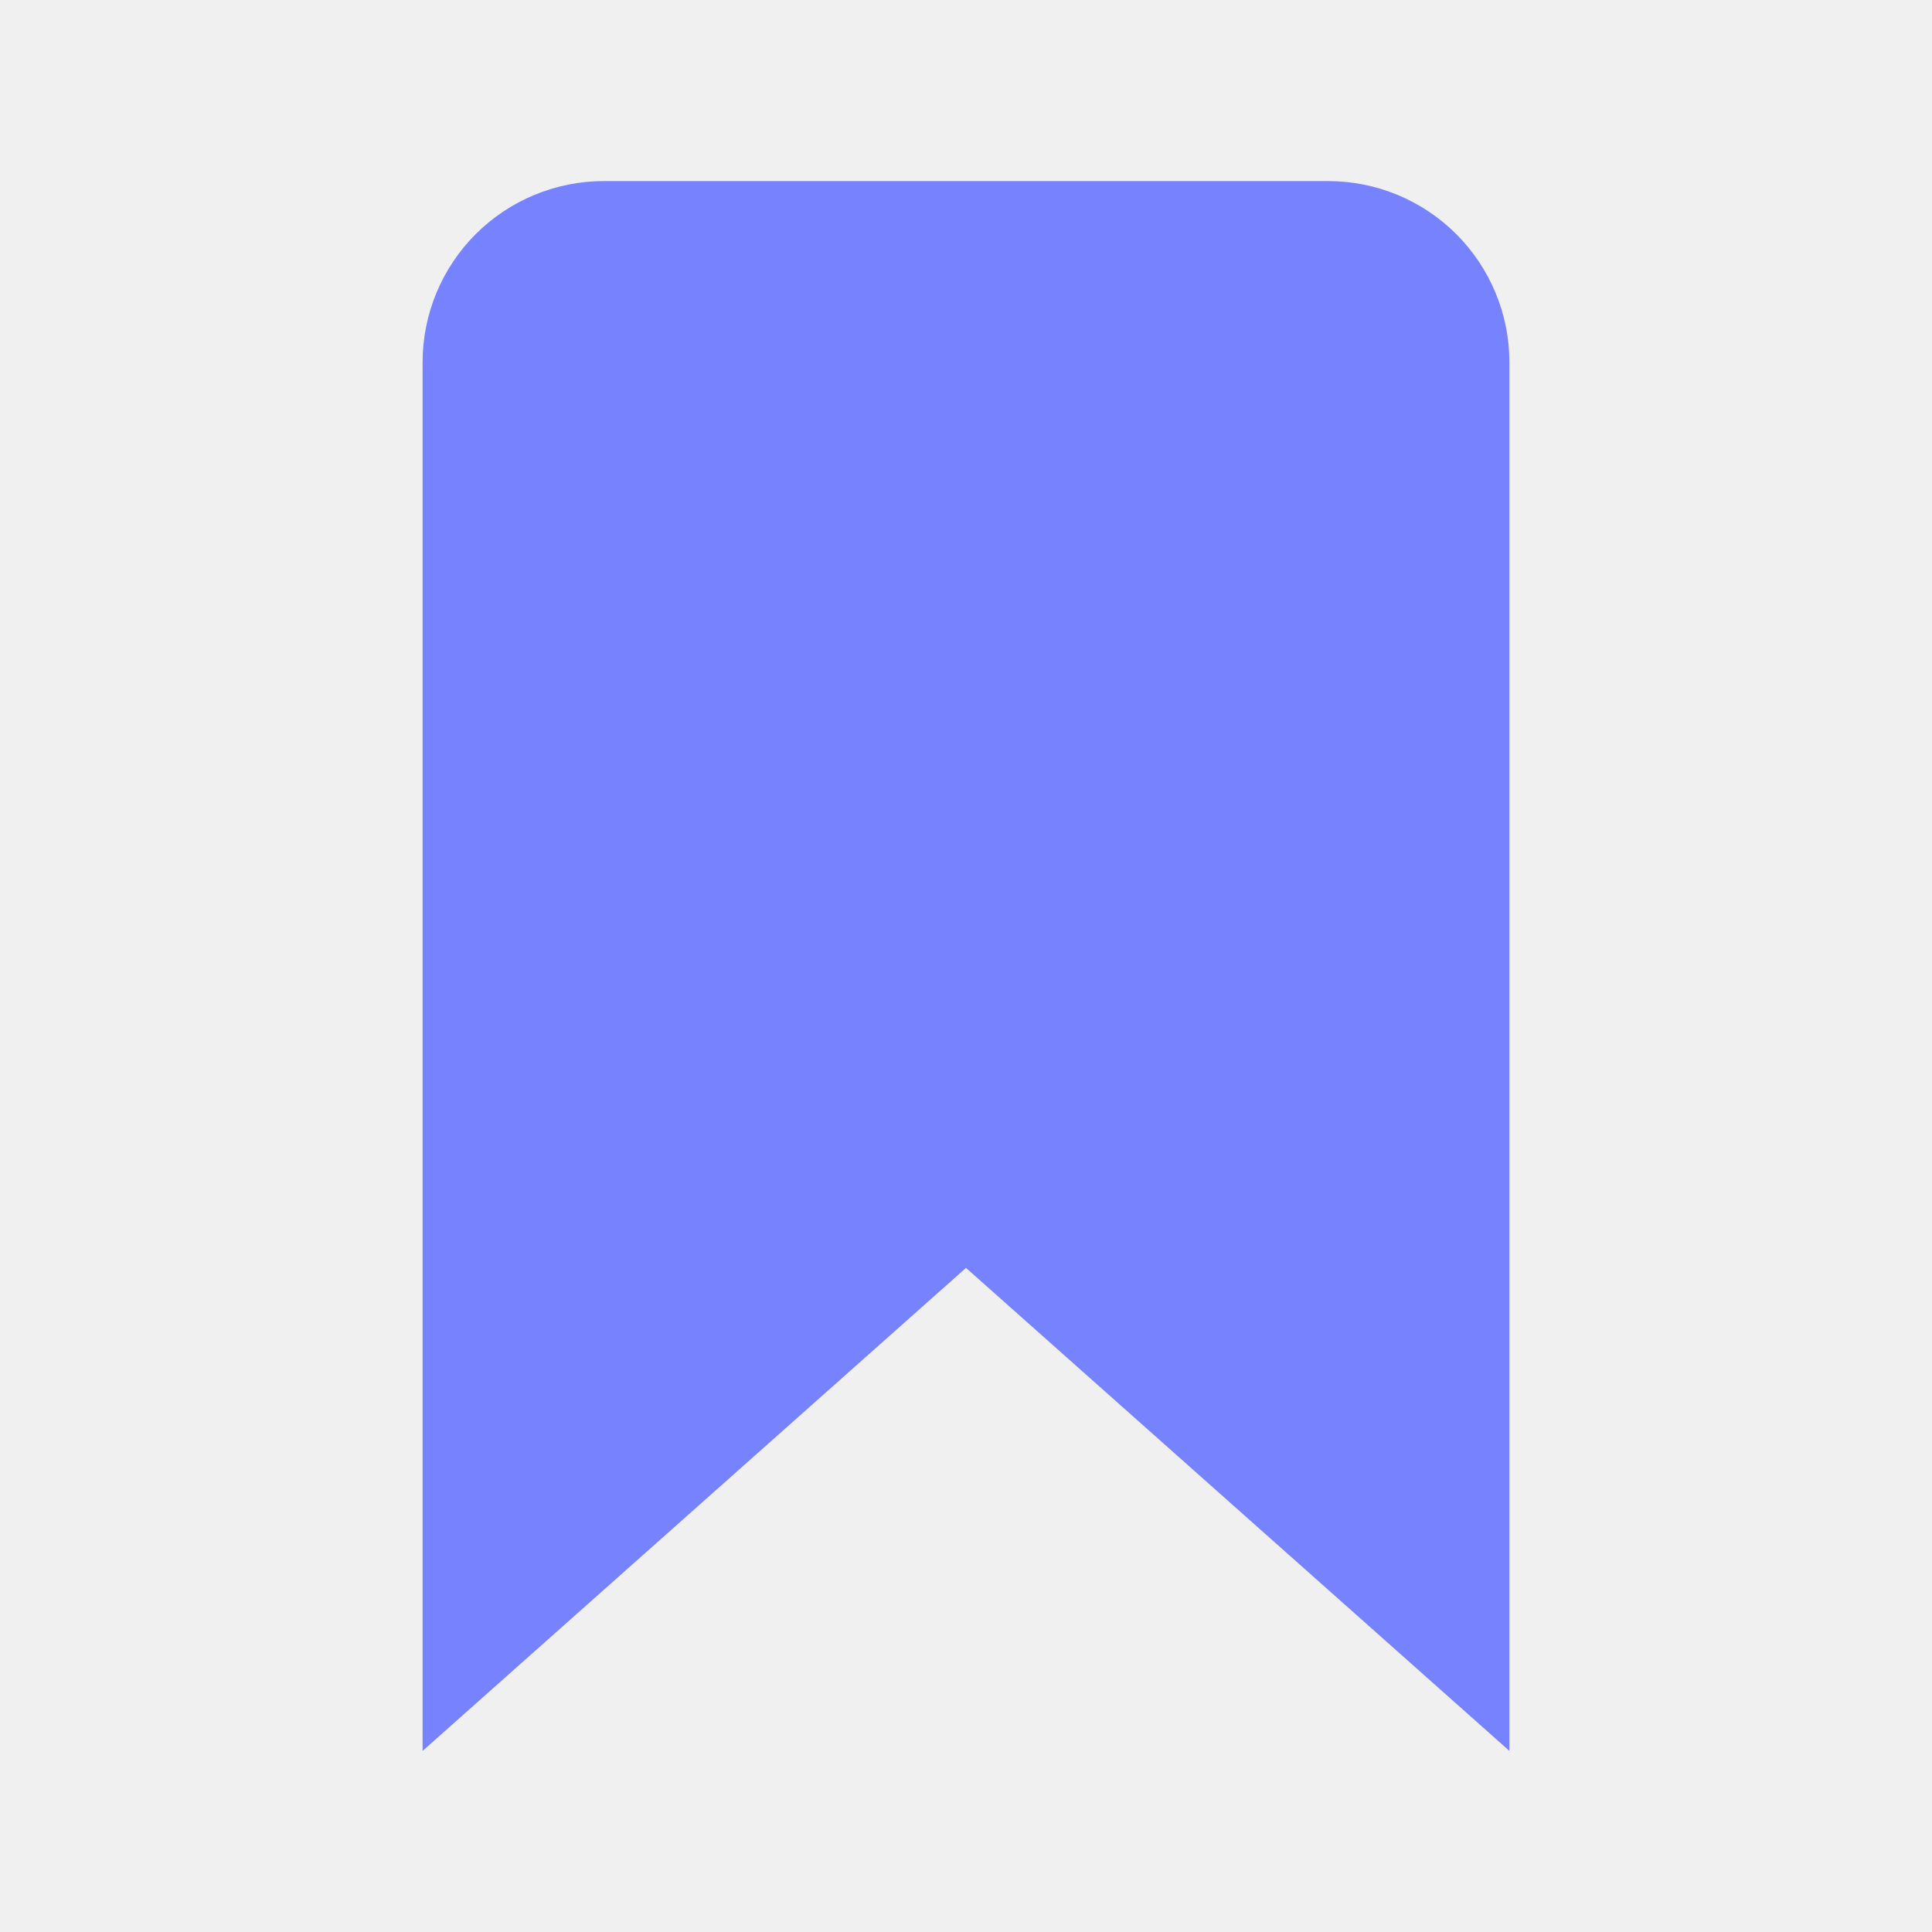
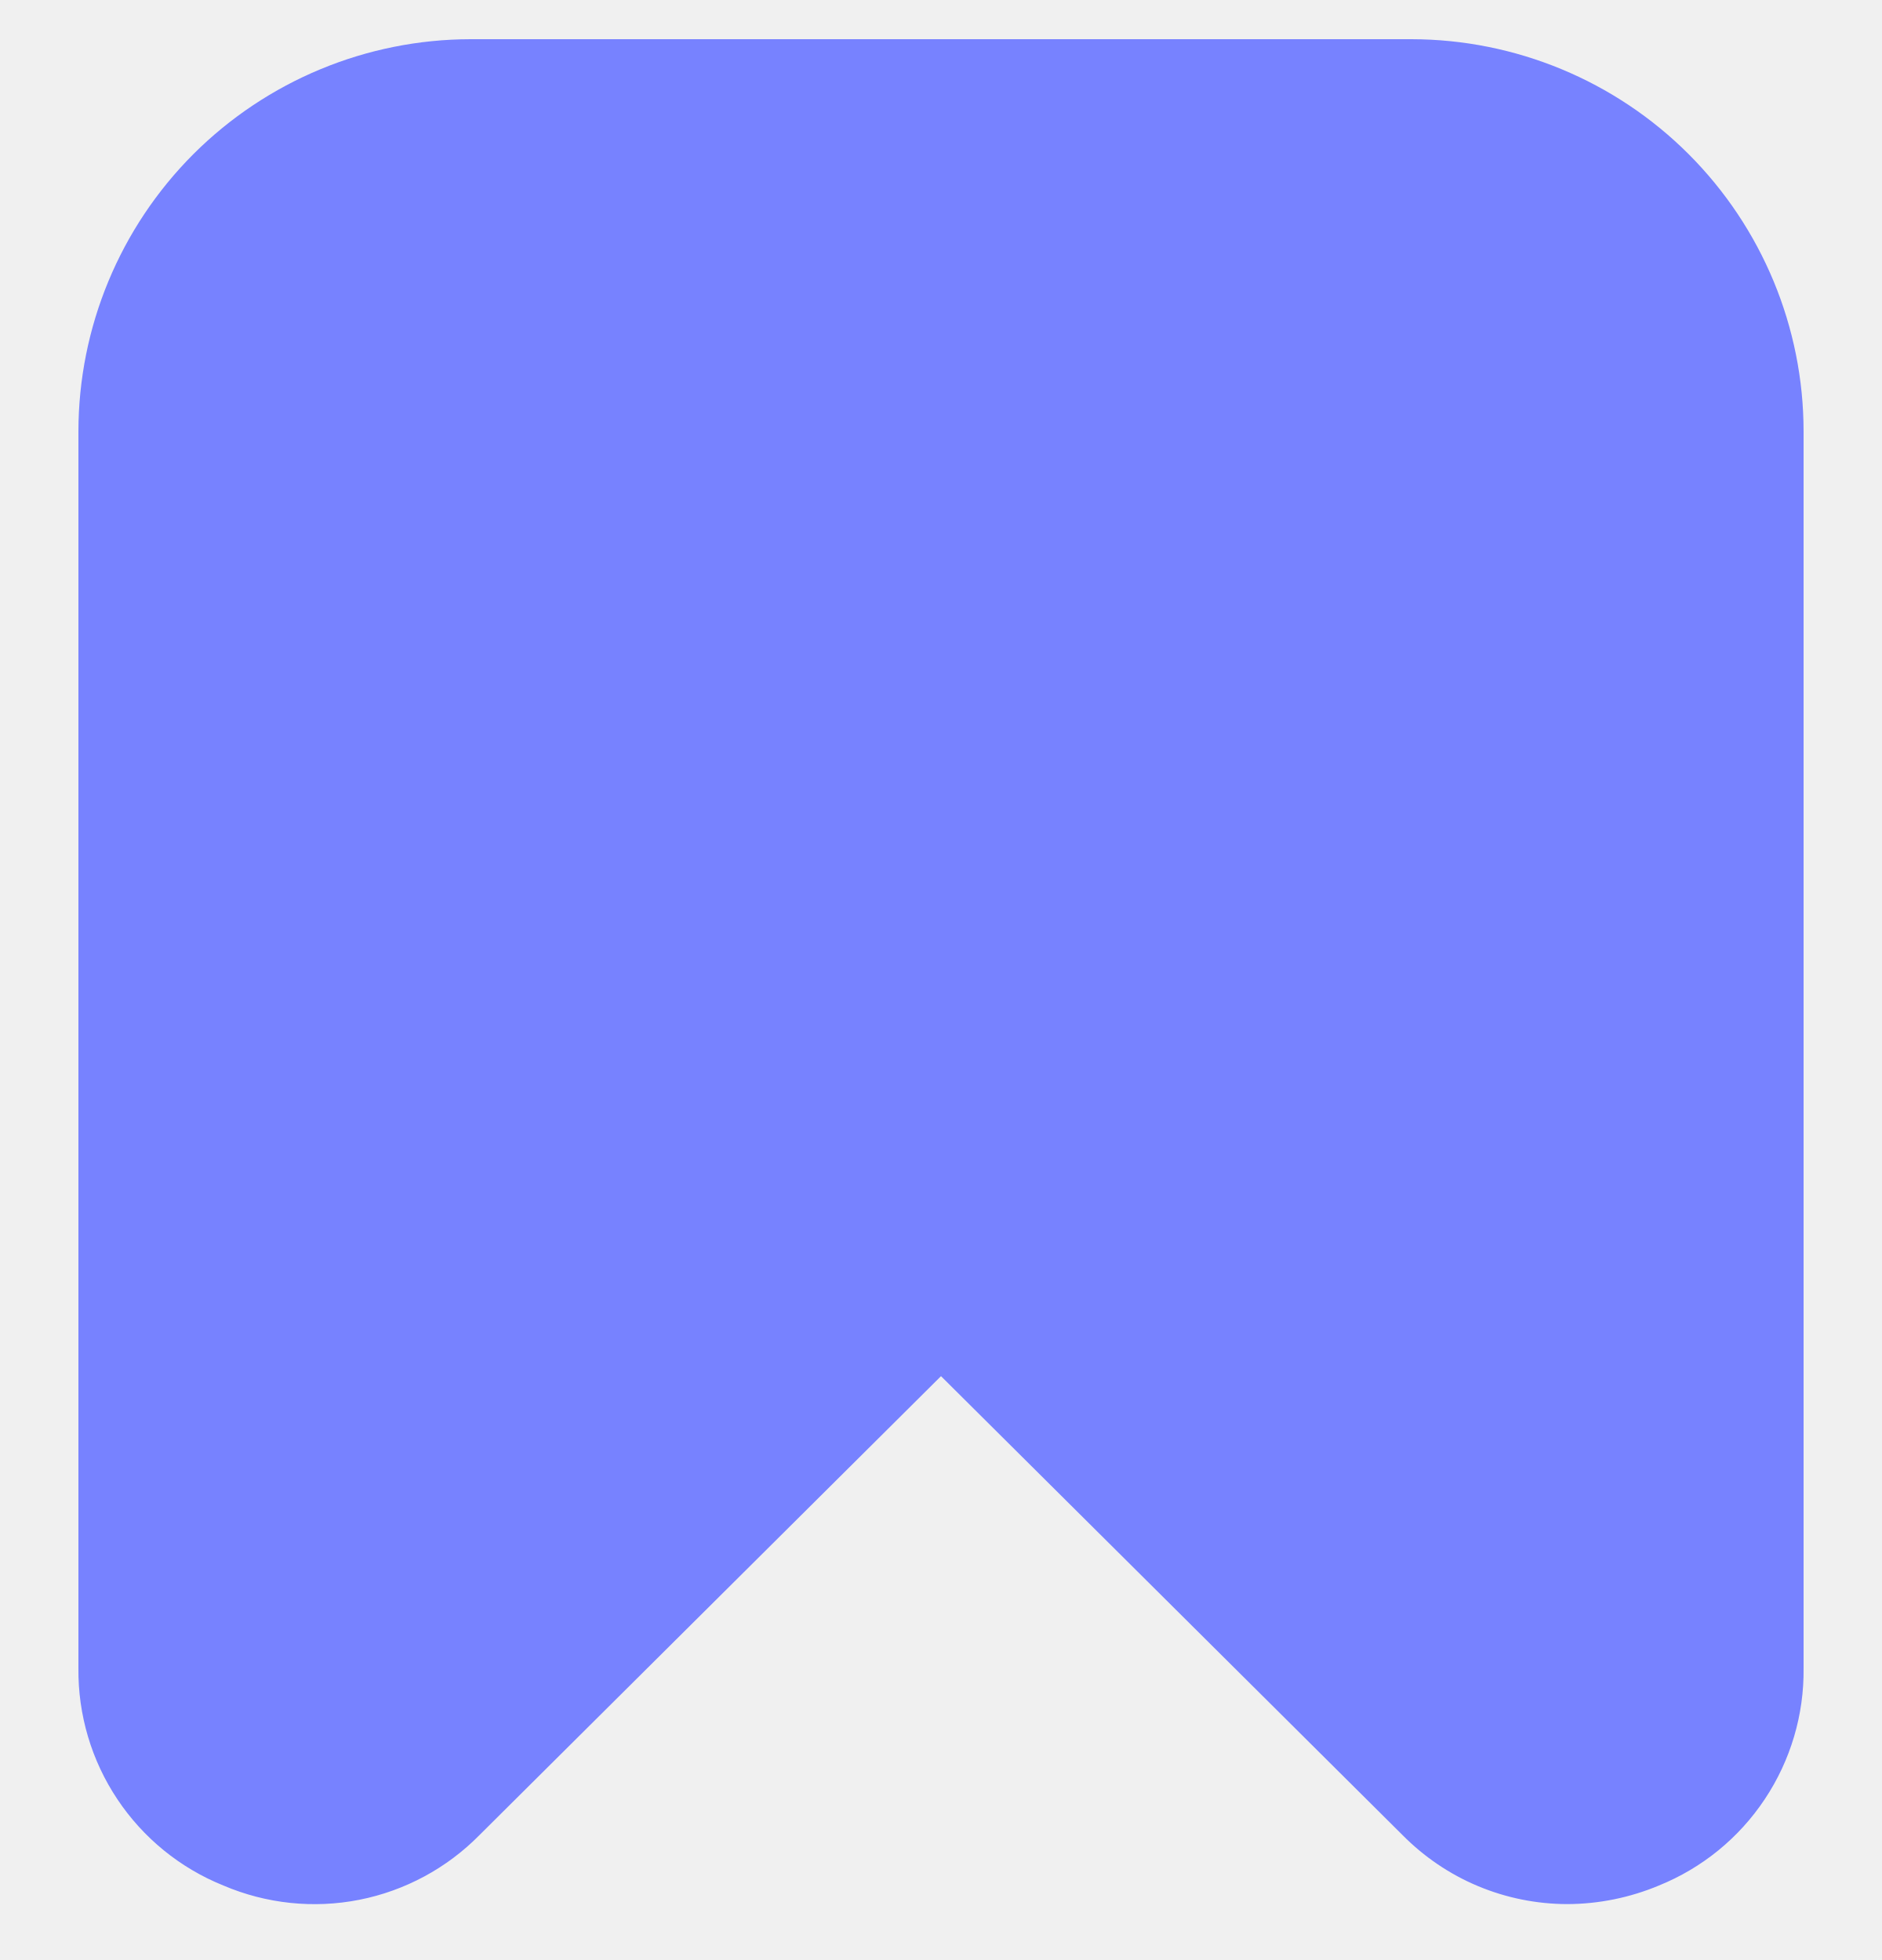
- <svg xmlns="http://www.w3.org/2000/svg" width="30" height="30" viewBox="0 0 30 30" fill="none">
-   <g id="bookmark">
-     <path id="Vector" d="M20.625 2.812H9.375C8.629 2.812 7.914 3.109 7.386 3.636C6.859 4.164 6.562 4.879 6.562 5.625V27.188L15 19.688L23.438 27.188V5.625C23.438 4.879 23.141 4.164 22.614 3.636C22.086 3.109 21.371 2.812 20.625 2.812Z" fill="#7782FF" />
+ <svg xmlns="http://www.w3.org/2000/svg" width="24" height="25" viewBox="0 0 24 25" fill="none">
+   <g id="fi-sr-bookmark" clip-path="url(#clip0_2747_23797)">
+     <path id="Vector" d="M2.849 24.05C3.395 24.283 3.999 24.347 4.582 24.232C5.164 24.117 5.699 23.829 6.115 23.406L12 17.553L17.885 23.406C18.16 23.684 18.486 23.906 18.847 24.057C19.207 24.208 19.594 24.286 19.985 24.287C20.387 24.286 20.785 24.205 21.155 24.05C21.706 23.827 22.176 23.444 22.505 22.949C22.834 22.455 23.007 21.873 23 21.279V5.5C22.999 4.174 22.471 2.904 21.534 1.966C20.597 1.029 19.326 0.502 18 0.5L6 0.5C4.675 0.502 3.404 1.029 2.466 1.966C1.529 2.904 1.002 4.174 1 5.5V21.279C0.994 21.873 1.167 22.456 1.497 22.95C1.827 23.445 2.298 23.828 2.849 24.05Z" fill="#7782FF" />
  </g>
+   <defs>
+     <clipPath id="clip0_2747_23797">
+       <rect width="24" height="24" fill="white" transform="translate(0 0.5)" />
+     </clipPath>
+   </defs>
</svg>
